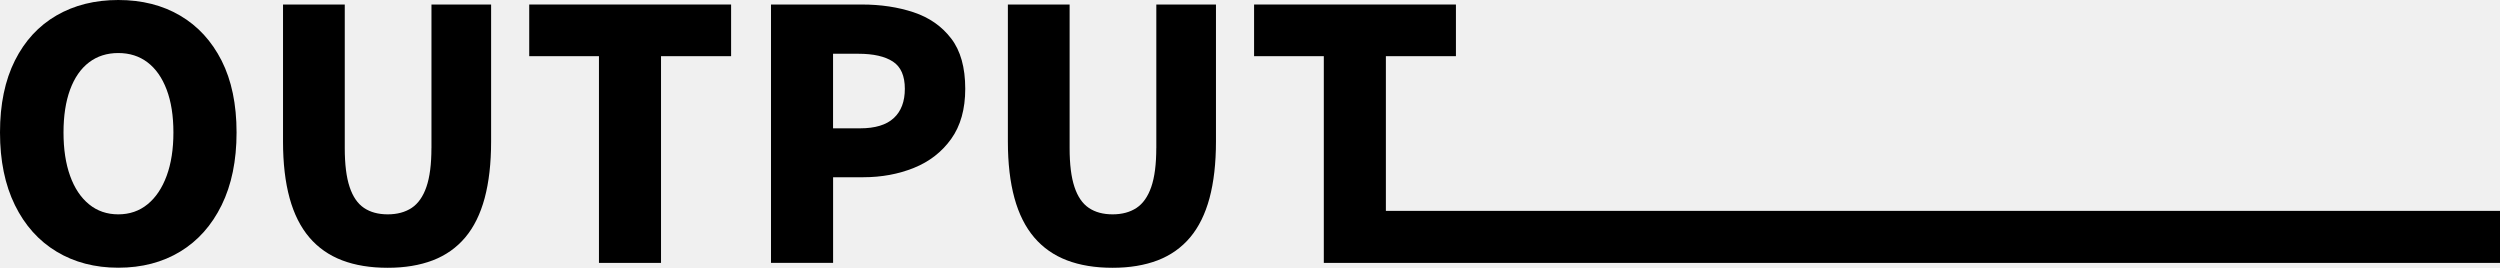
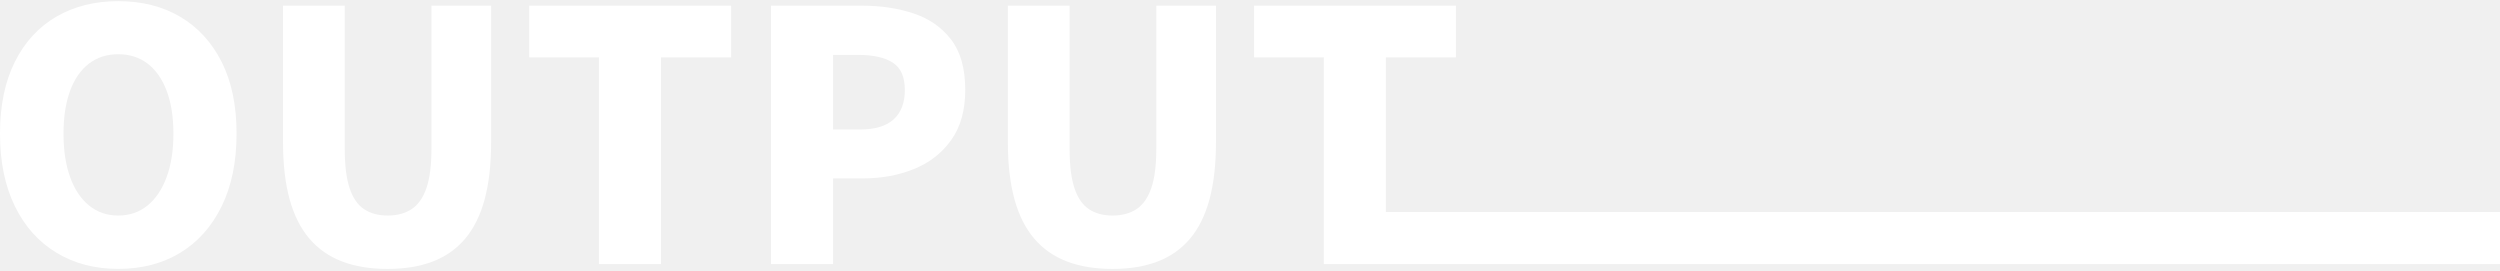
- <svg xmlns="http://www.w3.org/2000/svg" version="1.1" x="0px" y="0px" viewBox="0 0 692 74.11" style="enable-background:new 0 0 692 74.11;" xml:space="preserve">
-   <g id="레이어_1">
-     <g>
-       <path d="M-37.65-653.96c-0.45,3.71-0.9,7.46-1.34,11.23c-0.45,3.78-0.9,7.58-1.34,11.42h-0.48c-0.71-3.84-1.39-7.66-2.06-11.47    c-0.67-3.81-1.36-7.54-2.06-11.18l-7.39-32.64h-14.5l-7.3,32.64c-0.71,3.71-1.41,7.46-2.11,11.23c-0.7,3.78-1.41,7.58-2.11,11.42    h-0.38c-0.45-3.84-0.91-7.65-1.39-11.42c-0.48-3.78-0.98-7.52-1.49-11.23l-4.51-32.64h-17.47l12.96,71.52h21.22l6.24-31.1    c0.51-2.75,1.01-5.54,1.49-8.35c0.48-2.82,0.94-5.57,1.39-8.26h0.38c0.32,2.69,0.72,5.44,1.2,8.26c0.48,2.82,1.01,5.6,1.58,8.35    l6.43,31.1h21.6l12.38-71.52h-16.22L-37.65-653.96z" />
-       <polygon points="10.16,-644.65 34.06,-644.65 34.06,-659.05 10.16,-659.05 10.16,-672.3 38.28,-672.3 38.28,-686.6 -7.03,-686.6     -7.03,-615.08 39.34,-615.08 39.34,-629.48 10.16,-629.48   " />
-       <path d="M88.59-686.6l-22.18,71.52h17.47l4.1-16.42h21.17l4.1,16.42h18.05l-22.18-71.52H88.59z M91.3-644.75l1.51-6.05    c0.9-3.58,1.82-7.38,2.78-11.38c0.96-4,1.86-7.86,2.69-11.57h0.38c0.96,3.65,1.9,7.49,2.83,11.52c0.93,4.03,1.87,7.84,2.83,11.42    l1.51,6.05H91.3z" />
-       <path d="M189.14-650.41c2.53-3.52,3.79-8.06,3.79-13.63c0-5.76-1.26-10.29-3.79-13.58c-2.53-3.3-5.9-5.62-10.13-6.96    c-4.22-1.34-8.9-2.02-14.02-2.02h-26.21v71.52h17.18v-25.15h8.26l13.15,25.15h19.2l-15.97-28.28    C184.1-645,186.94-647.35,189.14-650.41z M155.98-672.97h7.68c4.09,0,7.21,0.64,9.36,1.92c2.14,1.28,3.22,3.62,3.22,7.01    c0,3.33-1.07,5.87-3.22,7.63c-2.15,1.76-5.27,2.64-9.36,2.64h-7.68V-672.97z" />
-       <polygon points="253.13,-629.48 251.24,-629.48 223.94,-629.48 223.94,-644.65 247.85,-644.65 247.85,-659.05 223.94,-659.05     223.94,-672.3 252.07,-672.3 252.07,-686.6 206.76,-686.6 206.76,-615.08 251.24,-615.08 253.13,-615.08 588.4,-615.08     588.4,-629.48   " />
-     </g>
-     <g>
-       <path d="M45.98-491.99l-8.06,32.64c-1.02,3.84-1.94,7.62-2.74,11.33c-0.8,3.71-1.74,7.55-2.83,11.52h-0.48    c-1.02-3.97-1.94-7.81-2.74-11.52c-0.8-3.71-1.74-7.49-2.83-11.33l-8.16-32.64H0l21.41,71.52h20.64l21.41-71.52H45.98z" />
-       <path d="M81.22-491.99l-22.18,71.52h17.47l4.1-16.42h21.17l4.1,16.42h18.05l-22.18-71.52H81.22z M83.93-450.14l1.51-6.05    c0.89-3.58,1.82-7.38,2.78-11.38c0.96-4,1.86-7.86,2.69-11.57h0.38c0.96,3.65,1.9,7.49,2.83,11.52c0.93,4.03,1.87,7.84,2.83,11.42    l1.51,6.05H83.93z" />
-       <polygon points="148.61,-491.99 131.42,-491.99 131.42,-420.47 176.45,-420.47 176.45,-434.87 148.61,-434.87   " />
-       <path d="M224.73-452.25c0,4.48-0.46,8.06-1.39,10.75c-0.93,2.69-2.29,4.62-4.08,5.81c-1.79,1.19-4,1.78-6.62,1.78    c-2.62,0-4.82-0.59-6.58-1.78c-1.76-1.18-3.09-3.12-3.98-5.81c-0.9-2.69-1.34-6.27-1.34-10.75v-39.74h-17.09v37.92    c0,6.02,0.61,11.23,1.82,15.65c1.21,4.42,3.04,8.05,5.47,10.9c2.43,2.85,5.46,4.96,9.07,6.34c3.62,1.38,7.82,2.06,12.62,2.06    c4.74,0,8.89-0.69,12.48-2.06c3.58-1.38,6.58-3.49,8.98-6.34c2.4-2.85,4.19-6.48,5.38-10.9c1.18-4.42,1.78-9.63,1.78-15.65v-37.92    h-16.51V-452.25z" />
-       <polygon points="303.65,-434.87 301.28,-434.87 274.46,-434.87 274.46,-450.04 298.37,-450.04 298.37,-464.44 274.46,-464.44     274.46,-477.69 302.59,-477.69 302.59,-491.99 257.28,-491.99 257.28,-420.47 301.28,-420.47 303.65,-420.47 692,-420.47     692,-434.87   " />
-     </g>
-     <g>
-       <path d="M-20.66-304.77c-4.32-1.44-9.1-2.16-14.35-2.16h-25.15v71.52h17.18v-23.71h8.35c5.06,0,9.73-0.86,14.02-2.59    c4.29-1.73,7.73-4.4,10.32-8.02c2.59-3.62,3.89-8.24,3.89-13.87c0-5.89-1.3-10.53-3.89-13.92    C-12.88-300.91-16.34-303.33-20.66-304.77z M-26.18-275.49c-2.05,1.89-5.15,2.83-9.31,2.83h-7.49v-20.64h7.01    c4.16,0,7.34,0.72,9.55,2.16s3.31,3.95,3.31,7.54C-23.11-280.08-24.13-277.38-26.18-275.49z" />
-       <path d="M85.18-306.93l-21.97,70.86l-15.6-27.62c3.49-1.63,6.33-3.98,8.53-7.05c2.53-3.52,3.79-8.06,3.79-13.63    c0-5.76-1.26-10.29-3.79-13.58c-2.53-3.3-5.9-5.62-10.13-6.96c-4.22-1.34-8.9-2.02-14.02-2.02H5.79v71.52h17.19v-25.15h8.26    l13.15,25.15H63h0.58h16.9l4.1-16.42h21.17l4.1,16.42h18.05l-22.18-71.52H85.18z M22.97-293.3h7.68c4.09,0,7.21,0.64,9.36,1.92    c2.14,1.28,3.22,3.62,3.22,7.01c0,3.33-1.07,5.87-3.22,7.63c-2.14,1.76-5.27,2.64-9.36,2.64h-7.68V-293.3z M87.89-265.07    l1.51-6.05c0.9-3.58,1.82-7.38,2.78-11.38c0.96-4,1.86-7.86,2.69-11.57h0.38c0.96,3.65,1.9,7.49,2.83,11.52    c0.93,4.03,1.87,7.84,2.83,11.42l1.51,6.05H87.89z" />
-       <path d="M172.2-250.77c-2.27,1.28-4.85,1.92-7.73,1.92c-3.33,0-6.24-0.88-8.74-2.64c-2.5-1.76-4.43-4.32-5.81-7.68    c-1.38-3.36-2.06-7.41-2.06-12.14c0-4.67,0.75-8.66,2.26-11.95c1.5-3.3,3.54-5.82,6.1-7.58c2.56-1.76,5.38-2.64,8.45-2.64    c2.56,0,4.83,0.51,6.81,1.54c1.98,1.02,3.87,2.37,5.66,4.03l8.93-10.94c-2.43-2.5-5.49-4.67-9.17-6.53    c-3.68-1.86-7.86-2.78-12.53-2.78c-4.54,0-8.86,0.83-12.96,2.5c-4.1,1.67-7.73,4.1-10.9,7.3c-3.17,3.2-5.66,7.12-7.49,11.76    c-1.82,4.64-2.74,9.94-2.74,15.89c0,6.02,0.88,11.31,2.64,15.89c1.76,4.58,4.19,8.42,7.3,11.52c3.1,3.11,6.67,5.42,10.7,6.96    s8.32,2.3,12.86,2.3c4.67,0,8.98-0.88,12.91-2.64c3.94-1.76,7.41-4.4,10.42-7.92l-9.02-10.75    C176.44-253.59,174.47-252.05,172.2-250.77z" />
-       <polygon points="190.2,-292.63 209.5,-292.63 209.5,-235.41 226.68,-235.41 226.68,-292.63 246.08,-292.63 246.08,-306.93     190.2,-306.93   " />
-       <rect x="257.11" y="-306.93" width="17.19" height="71.52" />
-       <path d="M329.36-250.77c-2.27,1.28-4.85,1.92-7.73,1.92c-3.33,0-6.24-0.88-8.74-2.64c-2.5-1.76-4.43-4.32-5.81-7.68    c-1.38-3.36-2.06-7.41-2.06-12.14c0-4.67,0.75-8.66,2.26-11.95c1.5-3.3,3.54-5.82,6.1-7.58c2.56-1.76,5.38-2.64,8.45-2.64    c2.56,0,4.83,0.51,6.81,1.54c1.98,1.02,3.87,2.37,5.66,4.03l8.93-10.94c-2.43-2.5-5.49-4.67-9.17-6.53    c-3.68-1.86-7.86-2.78-12.53-2.78c-4.54,0-8.87,0.83-12.96,2.5c-4.1,1.67-7.73,4.1-10.9,7.3c-3.17,3.2-5.66,7.12-7.49,11.76    c-1.82,4.64-2.74,9.94-2.74,15.89c0,6.02,0.88,11.31,2.64,15.89c1.76,4.58,4.19,8.42,7.29,11.52c3.1,3.11,6.67,5.42,10.71,6.96    c4.03,1.54,8.32,2.3,12.86,2.3c4.67,0,8.98-0.88,12.91-2.64c3.94-1.76,7.41-4.4,10.42-7.92l-9.02-10.75    C333.59-253.59,331.63-252.05,329.36-250.77z" />
-       <polygon points="401.11,-249.81 394.39,-249.81 371.93,-249.81 371.93,-264.98 395.83,-264.98 395.83,-279.38 371.93,-279.38     371.93,-292.63 400.06,-292.63 400.06,-306.93 354.75,-306.93 354.75,-235.41 394.39,-235.41 401.11,-235.41 631.84,-235.41     631.84,-249.81   " />
-     </g>
-     <g>
-       <path d="M49.87,4.32C44.98,1.44,39.26,0,32.74,0c-6.46,0-12.16,1.42-17.09,4.27c-4.93,2.85-8.77,7.01-11.52,12.48    C1.38,22.22,0,28.86,0,36.67c0,7.81,1.38,14.51,4.13,20.11c2.75,5.6,6.59,9.89,11.52,12.86c4.93,2.98,10.62,4.46,17.09,4.46    c6.53,0,12.24-1.49,17.14-4.46s8.72-7.26,11.47-12.86c2.75-5.6,4.13-12.3,4.13-20.11c0-7.81-1.38-14.43-4.13-19.87    C58.59,11.36,54.77,7.2,49.87,4.32z M46.13,48.67c-1.25,3.39-3.01,6.02-5.28,7.87c-2.27,1.86-4.98,2.79-8.11,2.79    c-3.14,0-5.84-0.93-8.11-2.79c-2.27-1.86-4.02-4.48-5.23-7.87c-1.22-3.39-1.82-7.39-1.82-12c0-4.61,0.61-8.56,1.82-11.86    c1.22-3.3,2.96-5.81,5.23-7.54c2.27-1.73,4.98-2.59,8.11-2.59c3.13,0,5.84,0.86,8.11,2.59c2.27,1.73,4.03,4.24,5.28,7.54    c1.25,3.3,1.87,7.25,1.87,11.86C48,41.28,47.38,45.28,46.13,48.67z" />
-       <path d="M119.42,40.99c0,4.48-0.46,8.06-1.39,10.75c-0.93,2.69-2.29,4.62-4.08,5.81c-1.79,1.18-4,1.78-6.62,1.78    c-2.62,0-4.82-0.59-6.58-1.78c-1.76-1.18-3.09-3.12-3.98-5.81c-0.9-2.69-1.34-6.27-1.34-10.75V1.25H78.34v37.92    c0,6.02,0.61,11.23,1.82,15.65c1.21,4.42,3.04,8.05,5.47,10.9c2.43,2.85,5.46,4.96,9.07,6.34c3.62,1.38,7.82,2.06,12.62,2.06    c4.73,0,8.89-0.69,12.48-2.06c3.58-1.38,6.58-3.49,8.98-6.34c2.4-2.85,4.19-6.48,5.38-10.9c1.18-4.42,1.78-9.63,1.78-15.65V1.25    h-16.51V40.99z" />
-       <polygon points="146.49,15.55 165.79,15.55 165.79,72.77 182.97,72.77 182.97,15.55 202.37,15.55 202.37,1.25 146.49,1.25   " />
-       <path d="M252.91,3.41c-4.32-1.44-9.1-2.16-14.35-2.16h-25.15v71.52h17.19V49.06h8.35c5.05,0,9.73-0.86,14.02-2.59    c4.29-1.73,7.73-4.4,10.32-8.02c2.59-3.62,3.89-8.24,3.89-13.87c0-5.89-1.29-10.53-3.89-13.92S257.23,4.85,252.91,3.41z     M247.39,32.69c-2.05,1.89-5.15,2.83-9.31,2.83h-7.49V14.88h7.01c4.16,0,7.34,0.72,9.55,2.16c2.21,1.44,3.31,3.95,3.31,7.54    C250.46,28.1,249.44,30.8,247.39,32.69z" />
-       <path d="M320.06,40.99c0,4.48-0.46,8.06-1.39,10.75c-0.93,2.69-2.29,4.62-4.08,5.81c-1.79,1.18-4,1.78-6.62,1.78    c-2.62,0-4.82-0.59-6.58-1.78c-1.76-1.18-3.09-3.12-3.98-5.81c-0.9-2.69-1.34-6.27-1.34-10.75V1.25h-17.09v37.92    c0,6.02,0.61,11.23,1.82,15.65c1.21,4.42,3.04,8.05,5.47,10.9c2.43,2.85,5.46,4.96,9.07,6.34c3.62,1.38,7.82,2.06,12.62,2.06    c4.73,0,8.89-0.69,12.48-2.06c3.58-1.38,6.58-3.49,8.98-6.34c2.4-2.85,4.19-6.48,5.38-10.9c1.18-4.42,1.78-9.63,1.78-15.65V1.25    h-16.51V40.99z" />
-       <polygon points="383.61,58.37 383.61,15.55 403,15.55 403,1.25 347.13,1.25 347.13,15.55 366.43,15.55 366.43,72.77 379.57,72.77     383.61,72.77 692,72.77 692,58.37   " />
-     </g>
+ <svg xmlns="http://www.w3.org/2000/svg" version="1.1" id="레이어_1" x="0px" y="0px" viewBox="0 0 692 74.76" style="enable-background:new 0 0 692 74.76;" xml:space="preserve">
+   <style type="text/css">
+ 	.st0{fill:#fff;}
+ </style>
+   <g>
+     <path class="st0" d="M-876.66,187.79c-0.45,3.71-0.9,7.46-1.34,11.23c-0.45,3.78-0.9,7.58-1.34,11.42h-0.48   c-0.71-3.84-1.39-7.66-2.06-11.47c-0.67-3.81-1.36-7.54-2.06-11.18l-7.39-32.64h-14.5l-7.3,32.64c-0.71,3.71-1.41,7.46-2.11,11.23   c-0.7,3.78-1.41,7.58-2.11,11.42h-0.38c-0.45-3.84-0.91-7.65-1.39-11.42c-0.48-3.78-0.98-7.52-1.49-11.23l-4.51-32.64h-17.47   l12.96,71.52h21.22l6.24-31.1c0.51-2.75,1.01-5.54,1.49-8.35c0.48-2.82,0.94-5.57,1.39-8.26h0.38c0.32,2.69,0.72,5.44,1.2,8.26   c0.48,2.82,1.01,5.6,1.58,8.35l6.43,31.1h21.6l12.38-71.52h-16.22L-876.66,187.79z" />
+     <polygon class="st0" points="-828.85,197.1 -804.95,197.1 -804.95,182.7 -828.85,182.7 -828.85,169.45 -800.72,169.45    -800.72,155.15 -846.03,155.15 -846.03,226.67 -799.67,226.67 -799.67,212.27 -828.85,212.27  " />
+     <path class="st0" d="M-750.42,155.15l-22.18,71.52h17.47l4.1-16.42h21.17l4.1,16.42h18.05l-22.18-71.52H-750.42z M-747.71,197   l1.51-6.05c0.9-3.58,1.82-7.38,2.78-11.38c0.96-4,1.86-7.86,2.69-11.57h0.38c0.96,3.65,1.9,7.49,2.83,11.52   c0.93,4.03,1.87,7.84,2.83,11.42l1.51,6.05H-747.71z" />
+     <path class="st0" d="M-649.86,191.34c2.53-3.52,3.79-8.06,3.79-13.63c0-5.76-1.26-10.29-3.79-13.58c-2.53-3.3-5.9-5.62-10.13-6.96   c-4.22-1.34-8.9-2.02-14.02-2.02h-26.21v71.52h17.18v-25.15h8.26l13.15,25.15h19.2l-15.97-28.28   C-654.91,196.75-652.06,194.4-649.86,191.34z M-683.03,168.78h7.68c4.09,0,7.21,0.64,9.36,1.92c2.14,1.28,3.22,3.62,3.22,7.01   c0,3.33-1.07,5.87-3.22,7.63c-2.15,1.76-5.27,2.64-9.36,2.64h-7.68V168.78z" />
+     <polygon class="st0" points="-585.88,212.27 -587.76,212.27 -615.06,212.27 -615.06,197.1 -591.16,197.1 -591.16,182.7    -615.06,182.7 -615.06,169.45 -586.93,169.45 -586.93,155.15 -632.25,155.15 -632.25,226.67 -587.76,226.67 -585.88,226.67    -250.61,226.67 -250.61,212.27  " />
  </g>
-   <g id="레이어_2">
- </g>
+   <g>
+     <path class="st0" d="M-858.93-395.61l-8.06,32.64c-1.02,3.84-1.94,7.62-2.74,11.33c-0.8,3.71-1.74,7.55-2.83,11.52h-0.48   c-1.02-3.97-1.94-7.81-2.74-11.52c-0.8-3.71-1.74-7.49-2.83-11.33l-8.16-32.64h-18.14l21.41,71.52h20.64l21.41-71.52H-858.93z" />
+     <path class="st0" d="M-823.7-395.61l-22.18,71.52h17.47l4.1-16.42h21.17l4.1,16.42h18.05l-22.18-71.52H-823.7z M-820.99-353.76   l1.51-6.05c0.89-3.58,1.82-7.38,2.78-11.38c0.96-4,1.86-7.86,2.69-11.57h0.38c0.96,3.65,1.9,7.49,2.83,11.52   c0.93,4.03,1.87,7.84,2.83,11.42l1.51,6.05H-820.99z" />
+     <polygon class="st0" points="-756.31,-395.61 -773.49,-395.61 -773.49,-324.09 -728.47,-324.09 -728.47,-338.49 -756.31,-338.49     " />
+     <path class="st0" d="M-680.18-355.87c0,4.48-0.46,8.06-1.39,10.75c-0.93,2.69-2.29,4.62-4.08,5.81c-1.79,1.19-4,1.78-6.62,1.78   c-2.62,0-4.82-0.59-6.58-1.78c-1.76-1.18-3.09-3.12-3.98-5.81c-0.9-2.69-1.34-6.27-1.34-10.75v-39.74h-17.09v37.92   c0,6.02,0.61,11.23,1.82,15.65c1.21,4.42,3.04,8.05,5.47,10.9c2.43,2.85,5.46,4.96,9.07,6.34c3.62,1.38,7.82,2.06,12.62,2.06   c4.74,0,8.89-0.69,12.48-2.06c3.58-1.38,6.58-3.49,8.98-6.34c2.4-2.85,4.19-6.48,5.38-10.9c1.18-4.42,1.78-9.63,1.78-15.65v-37.92   h-16.51V-355.87z" />
+     <polygon class="st0" points="-601.27,-338.49 -603.63,-338.49 -630.45,-338.49 -630.45,-353.66 -606.55,-353.66 -606.55,-368.06    -630.45,-368.06 -630.45,-381.31 -602.32,-381.31 -602.32,-395.61 -647.64,-395.61 -647.64,-324.09 -603.63,-324.09    -601.27,-324.09 -212.91,-324.09 -212.91,-338.49  " />
+   </g>
+   <g>
+     <path class="st0" d="M-721.91-240.09c-4.32-1.44-9.1-2.16-14.35-2.16h-25.15v71.52h17.18v-23.71h8.35c5.06,0,9.73-0.86,14.02-2.59   c4.29-1.73,7.73-4.4,10.32-8.02c2.59-3.62,3.89-8.24,3.89-13.87c0-5.89-1.3-10.53-3.89-13.92   C-714.14-236.24-717.59-238.65-721.91-240.09z M-727.43-210.81c-2.05,1.89-5.15,2.83-9.31,2.83h-7.49v-20.64h7.01   c4.16,0,7.34,0.72,9.55,2.16s3.31,3.95,3.31,7.54C-724.36-215.4-725.39-212.7-727.43-210.81z" />
+     <path class="st0" d="M-616.07-242.25l-21.97,70.86l-15.6-27.62c3.49-1.63,6.33-3.98,8.53-7.05c2.53-3.52,3.79-8.06,3.79-13.63   c0-5.76-1.26-10.29-3.79-13.58c-2.53-3.3-5.9-5.62-10.13-6.96c-4.22-1.34-8.9-2.02-14.02-2.02h-26.21v71.52h17.19v-25.15h8.26   l13.15,25.15h18.62h0.58h16.9l4.1-16.42h21.17l4.1,16.42h18.05l-22.18-71.52H-616.07z M-678.28-228.62h7.68   c4.09,0,7.21,0.64,9.36,1.92c2.14,1.28,3.22,3.62,3.22,7.01c0,3.33-1.07,5.87-3.22,7.63c-2.14,1.76-5.27,2.64-9.36,2.64h-7.68   V-228.62z M-613.36-200.4l1.51-6.05c0.9-3.58,1.82-7.38,2.78-11.38c0.96-4,1.86-7.86,2.69-11.57h0.38   c0.96,3.65,1.9,7.49,2.83,11.52c0.93,4.03,1.87,7.84,2.83,11.42l1.51,6.05H-613.36z" />
+     <path class="st0" d="M-529.05-186.09c-2.27,1.28-4.85,1.92-7.73,1.92c-3.33,0-6.24-0.88-8.74-2.64c-2.5-1.76-4.43-4.32-5.81-7.68   c-1.38-3.36-2.06-7.41-2.06-12.14c0-4.67,0.75-8.66,2.26-11.95c1.5-3.3,3.54-5.82,6.1-7.58c2.56-1.76,5.38-2.64,8.45-2.64   c2.56,0,4.83,0.51,6.81,1.54c1.98,1.02,3.87,2.37,5.66,4.03l8.93-10.94c-2.43-2.5-5.49-4.67-9.17-6.53   c-3.68-1.86-7.86-2.78-12.53-2.78c-4.54,0-8.86,0.83-12.96,2.5c-4.1,1.67-7.73,4.1-10.9,7.3c-3.17,3.2-5.66,7.12-7.49,11.76   c-1.82,4.64-2.74,9.94-2.74,15.89c0,6.02,0.88,11.31,2.64,15.89c1.76,4.58,4.19,8.42,7.3,11.52c3.1,3.11,6.67,5.42,10.7,6.96   s8.32,2.3,12.86,2.3c4.67,0,8.98-0.88,12.91-2.64c3.94-1.76,7.41-4.4,10.42-7.92l-9.02-10.75   C-524.81-188.91-526.78-187.37-529.05-186.09z" />
+     <polygon class="st0" points="-511.05,-227.95 -491.75,-227.95 -491.75,-170.73 -474.57,-170.73 -474.57,-227.95 -455.18,-227.95    -455.18,-242.25 -511.05,-242.25  " />
+     <rect x="-444.14" y="-242.25" class="st0" width="17.19" height="71.52" />
+     <path class="st0" d="M-371.9-186.09c-2.27,1.28-4.85,1.92-7.73,1.92c-3.33,0-6.24-0.88-8.74-2.64c-2.5-1.76-4.43-4.32-5.81-7.68   c-1.38-3.36-2.06-7.41-2.06-12.14c0-4.67,0.75-8.66,2.26-11.95c1.5-3.3,3.54-5.82,6.1-7.58c2.56-1.76,5.38-2.64,8.45-2.64   c2.56,0,4.83,0.51,6.81,1.54c1.98,1.02,3.87,2.37,5.66,4.03l8.93-10.94c-2.43-2.5-5.49-4.67-9.17-6.53   c-3.68-1.86-7.86-2.78-12.53-2.78c-4.54,0-8.87,0.83-12.96,2.5c-4.1,1.67-7.73,4.1-10.9,7.3c-3.17,3.2-5.66,7.12-7.49,11.76   c-1.82,4.64-2.74,9.94-2.74,15.89c0,6.02,0.88,11.31,2.64,15.89c1.76,4.58,4.19,8.42,7.29,11.52c3.1,3.11,6.67,5.42,10.71,6.96   c4.03,1.54,8.32,2.3,12.86,2.3c4.67,0,8.98-0.88,12.91-2.64c3.94-1.76,7.41-4.4,10.42-7.92l-9.02-10.75   C-367.66-188.91-369.63-187.37-371.9-186.09z" />
+     <polygon class="st0" points="-300.14,-185.13 -306.87,-185.13 -329.32,-185.13 -329.32,-200.3 -305.42,-200.3 -305.42,-214.7    -329.32,-214.7 -329.32,-227.95 -301.2,-227.95 -301.2,-242.25 -346.51,-242.25 -346.51,-170.73 -306.87,-170.73 -300.14,-170.73    -69.42,-170.73 -69.42,-185.13  " />
+   </g>
+   <g>
+     <path class="st0" d="M49.87,4.64c-4.9-2.88-10.61-4.32-17.14-4.32c-6.46,0-12.16,1.42-17.09,4.27C10.72,7.44,6.88,11.6,4.13,17.08   C1.38,22.55,0,29.19,0,37c0,7.81,1.38,14.51,4.13,20.11c2.75,5.6,6.59,9.89,11.52,12.86c4.93,2.98,10.62,4.46,17.09,4.46   c6.53,0,12.24-1.49,17.14-4.46s8.72-7.26,11.47-12.86c2.75-5.6,4.13-12.3,4.13-20.11c0-7.81-1.38-14.43-4.13-19.87   C58.59,11.68,54.77,7.52,49.87,4.64z M46.13,49c-1.25,3.39-3.01,6.02-5.28,7.87c-2.27,1.86-4.98,2.79-8.11,2.79   c-3.14,0-5.84-0.93-8.11-2.79c-2.27-1.86-4.02-4.48-5.23-7.87c-1.22-3.39-1.82-7.39-1.82-12c0-4.61,0.61-8.56,1.82-11.86   c1.22-3.3,2.96-5.81,5.23-7.54c2.27-1.73,4.98-2.59,8.11-2.59c3.13,0,5.84,0.86,8.11,2.59c2.27,1.73,4.03,4.24,5.28,7.54   C47.38,28.44,48,32.39,48,37C48,41.6,47.38,45.6,46.13,49z" />
+     <path class="st0" d="M119.42,41.32c0,4.48-0.46,8.06-1.39,10.75c-0.93,2.69-2.29,4.62-4.08,5.81c-1.79,1.18-4,1.78-6.62,1.78   c-2.62,0-4.82-0.59-6.58-1.78c-1.76-1.18-3.09-3.12-3.98-5.81c-0.9-2.69-1.34-6.27-1.34-10.75V1.57H78.34v37.92   c0,6.02,0.61,11.23,1.82,15.65c1.21,4.42,3.04,8.05,5.47,10.9c2.43,2.85,5.46,4.96,9.07,6.34c3.62,1.38,7.82,2.06,12.62,2.06   c4.73,0,8.89-0.69,12.48-2.06c3.58-1.38,6.58-3.49,8.98-6.34c2.4-2.85,4.19-6.48,5.38-10.9c1.18-4.42,1.78-9.63,1.78-15.65V1.57   h-16.51V41.32z" />
+     <polygon class="st0" points="146.49,15.88 165.79,15.88 165.79,73.09 182.97,73.09 182.97,15.88 202.37,15.88 202.37,1.57    146.49,1.57  " />
+     <path class="st0" d="M252.91,3.73c-4.32-1.44-9.1-2.16-14.35-2.16h-25.15v71.52h17.19V49.38h8.35c5.05,0,9.73-0.86,14.02-2.59   c4.29-1.73,7.73-4.4,10.32-8.02c2.59-3.62,3.89-8.24,3.89-13.87c0-5.89-1.29-10.53-3.89-13.92S257.23,5.17,252.91,3.73z    M247.39,33.01c-2.05,1.89-5.15,2.83-9.31,2.83h-7.49V15.2h7.01c4.16,0,7.34,0.72,9.55,2.16c2.21,1.44,3.31,3.95,3.31,7.54   C250.46,28.42,249.44,31.13,247.39,33.01z" />
+     <path class="st0" d="M320.06,41.32c0,4.48-0.46,8.06-1.39,10.75c-0.93,2.69-2.29,4.62-4.08,5.81c-1.79,1.18-4,1.78-6.62,1.78   c-2.62,0-4.82-0.59-6.58-1.78c-1.76-1.18-3.09-3.12-3.98-5.81c-0.9-2.69-1.34-6.27-1.34-10.75V1.57h-17.09v37.92   c0,6.02,0.61,11.23,1.82,15.65c1.21,4.42,3.04,8.05,5.47,10.9c2.43,2.85,5.46,4.96,9.07,6.34c3.62,1.38,7.82,2.06,12.62,2.06   c4.73,0,8.89-0.69,12.48-2.06c3.58-1.38,6.58-3.49,8.98-6.34c2.4-2.85,4.19-6.48,5.38-10.9c1.18-4.42,1.78-9.63,1.78-15.65V1.57   h-16.51V41.32z" />
+     <polygon class="st0" points="383.61,58.69 383.61,15.88 403,15.88 403,1.57 347.13,1.57 347.13,15.88 366.43,15.88 366.43,73.09    379.57,73.09 383.61,73.09 692,73.09 692,58.69  " />
+   </g>
</svg>
